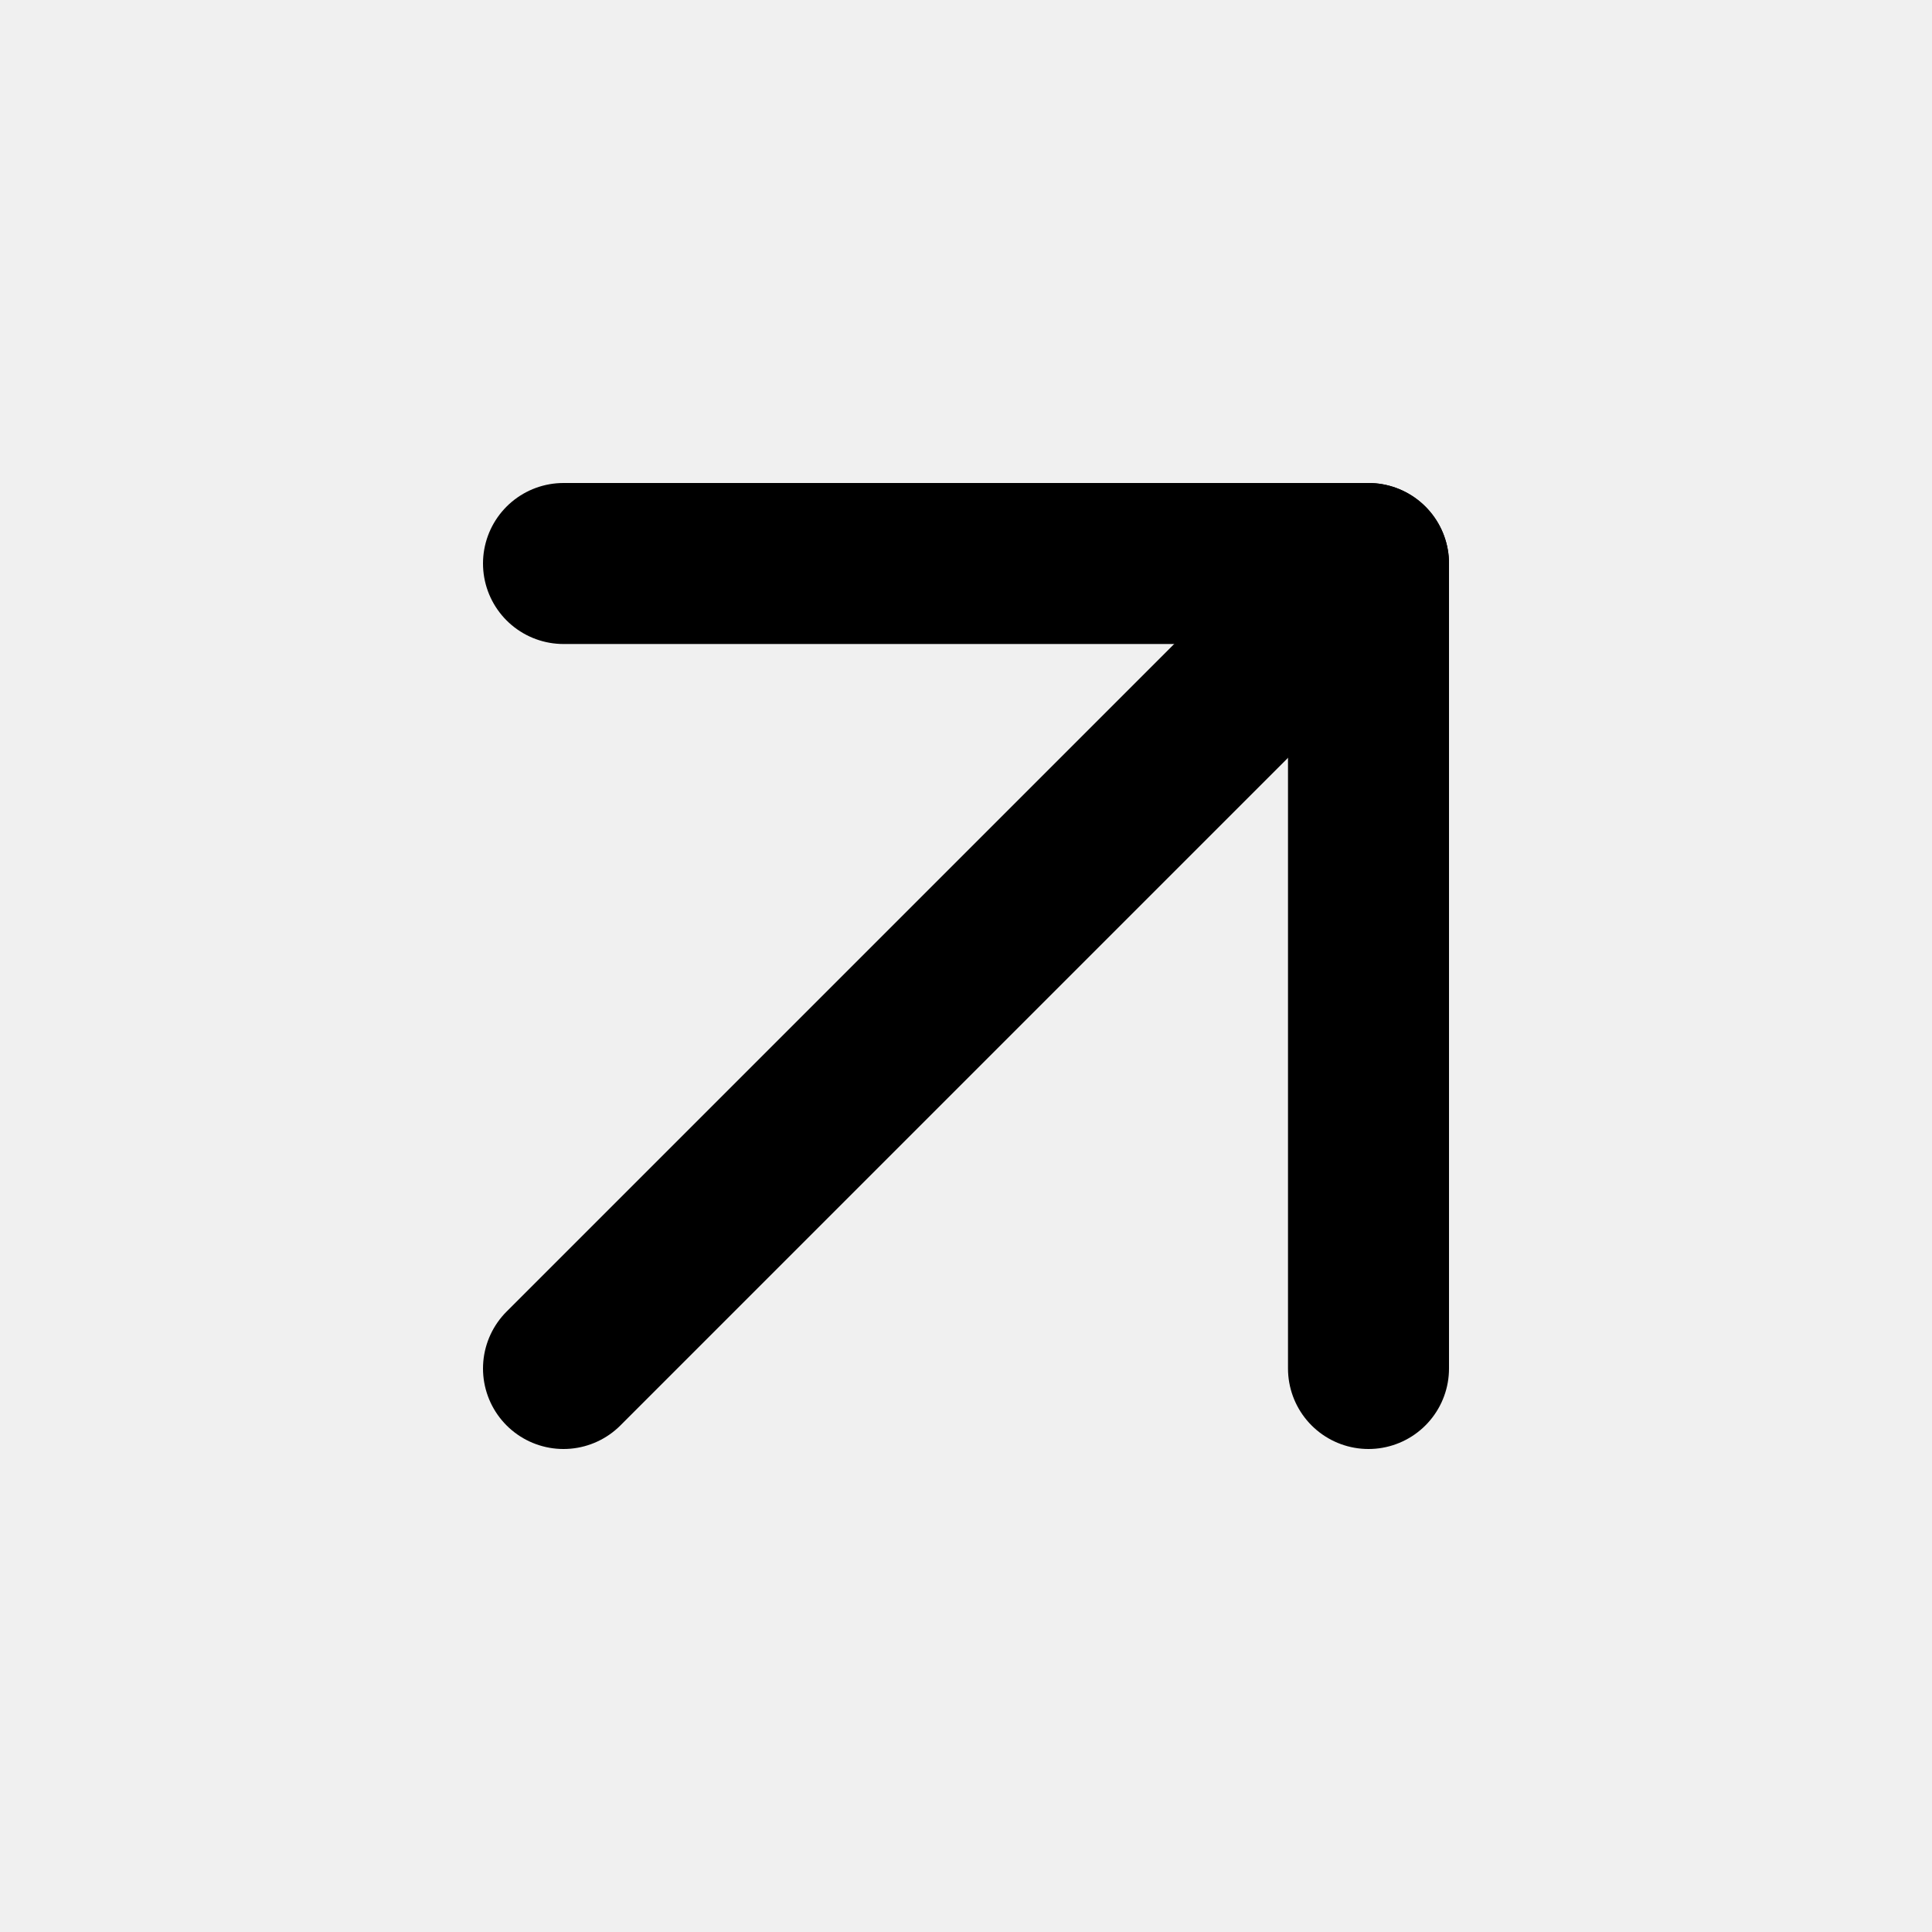
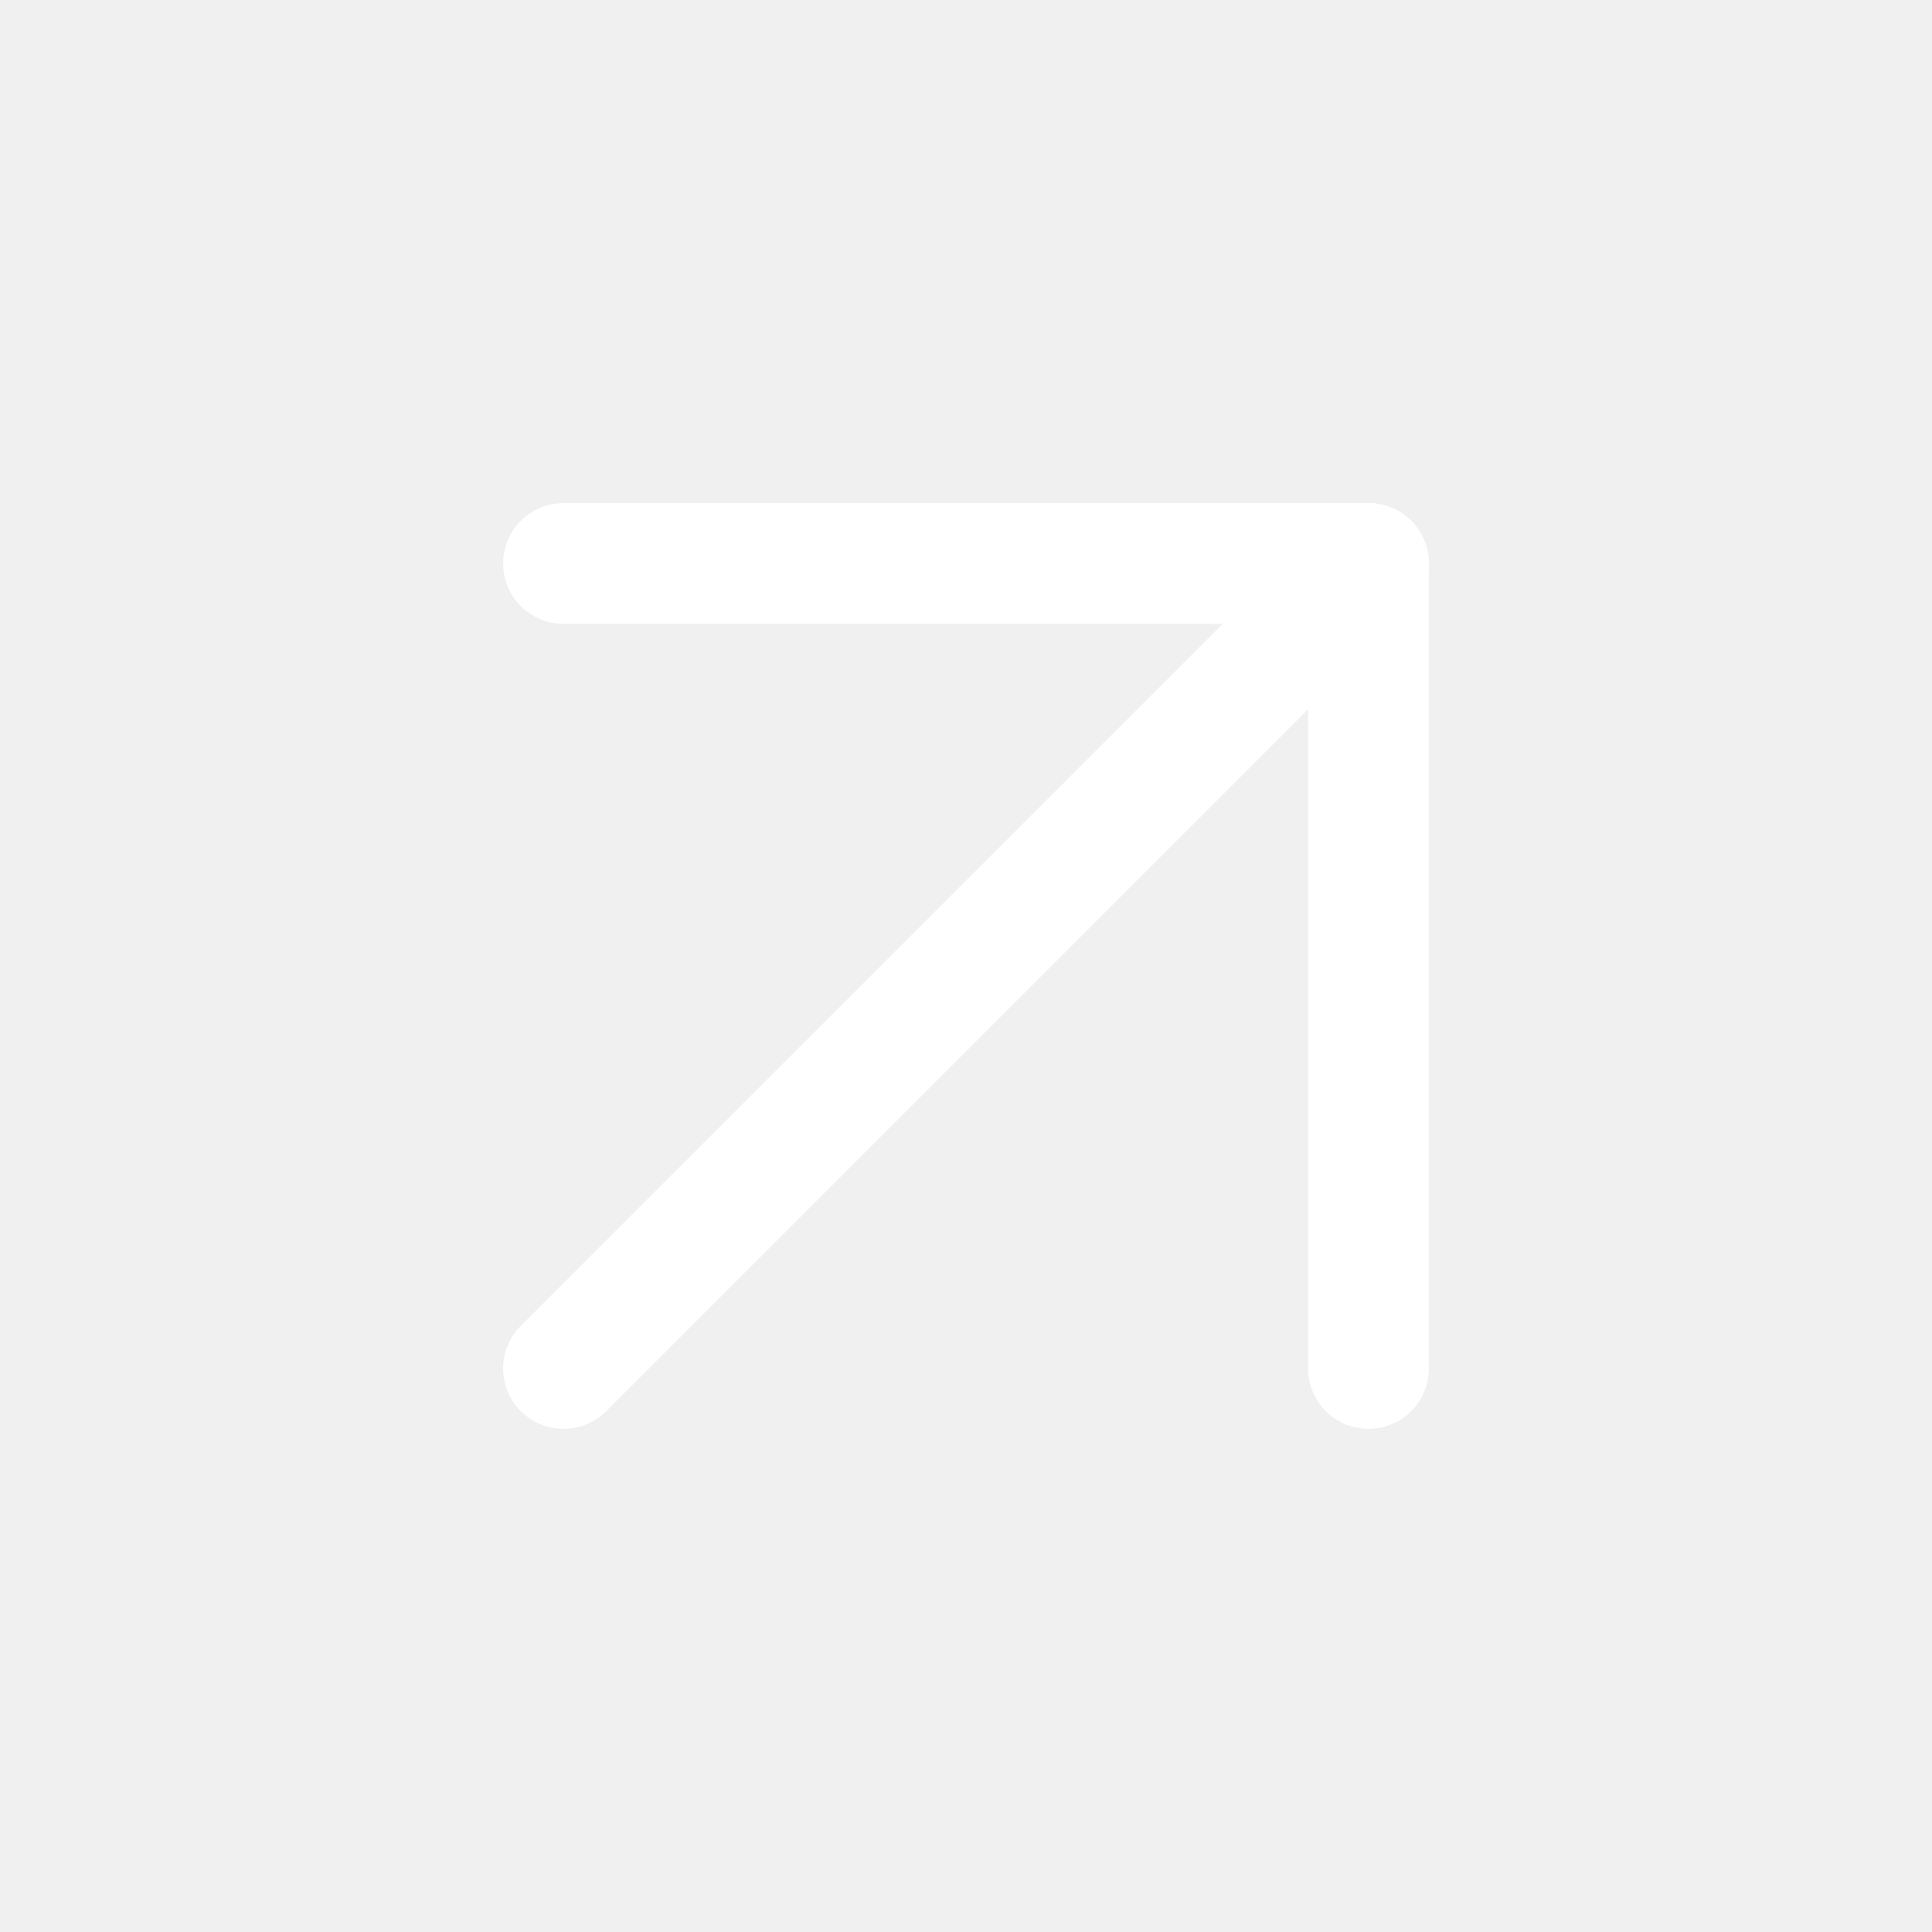
- <svg xmlns="http://www.w3.org/2000/svg" width="24" height="24" viewBox="0 0 24 24" fill="none" stroke="currentColor" stroke-width="2" stroke-linecap="round" stroke-linejoin="round" class="feather feather-arrow-up-right">
+ <svg xmlns="http://www.w3.org/2000/svg" width="24" height="24" viewBox="0 0 24 24" fill="none" stroke="white" stroke-width="1.5" stroke-linecap="round" stroke-linejoin="round" class="feather feather-arrow-up-right">
  <line x1="7" y1="17" x2="17" y2="7" />
  <polyline points="7 7 17 7 17 17" />
</svg>
